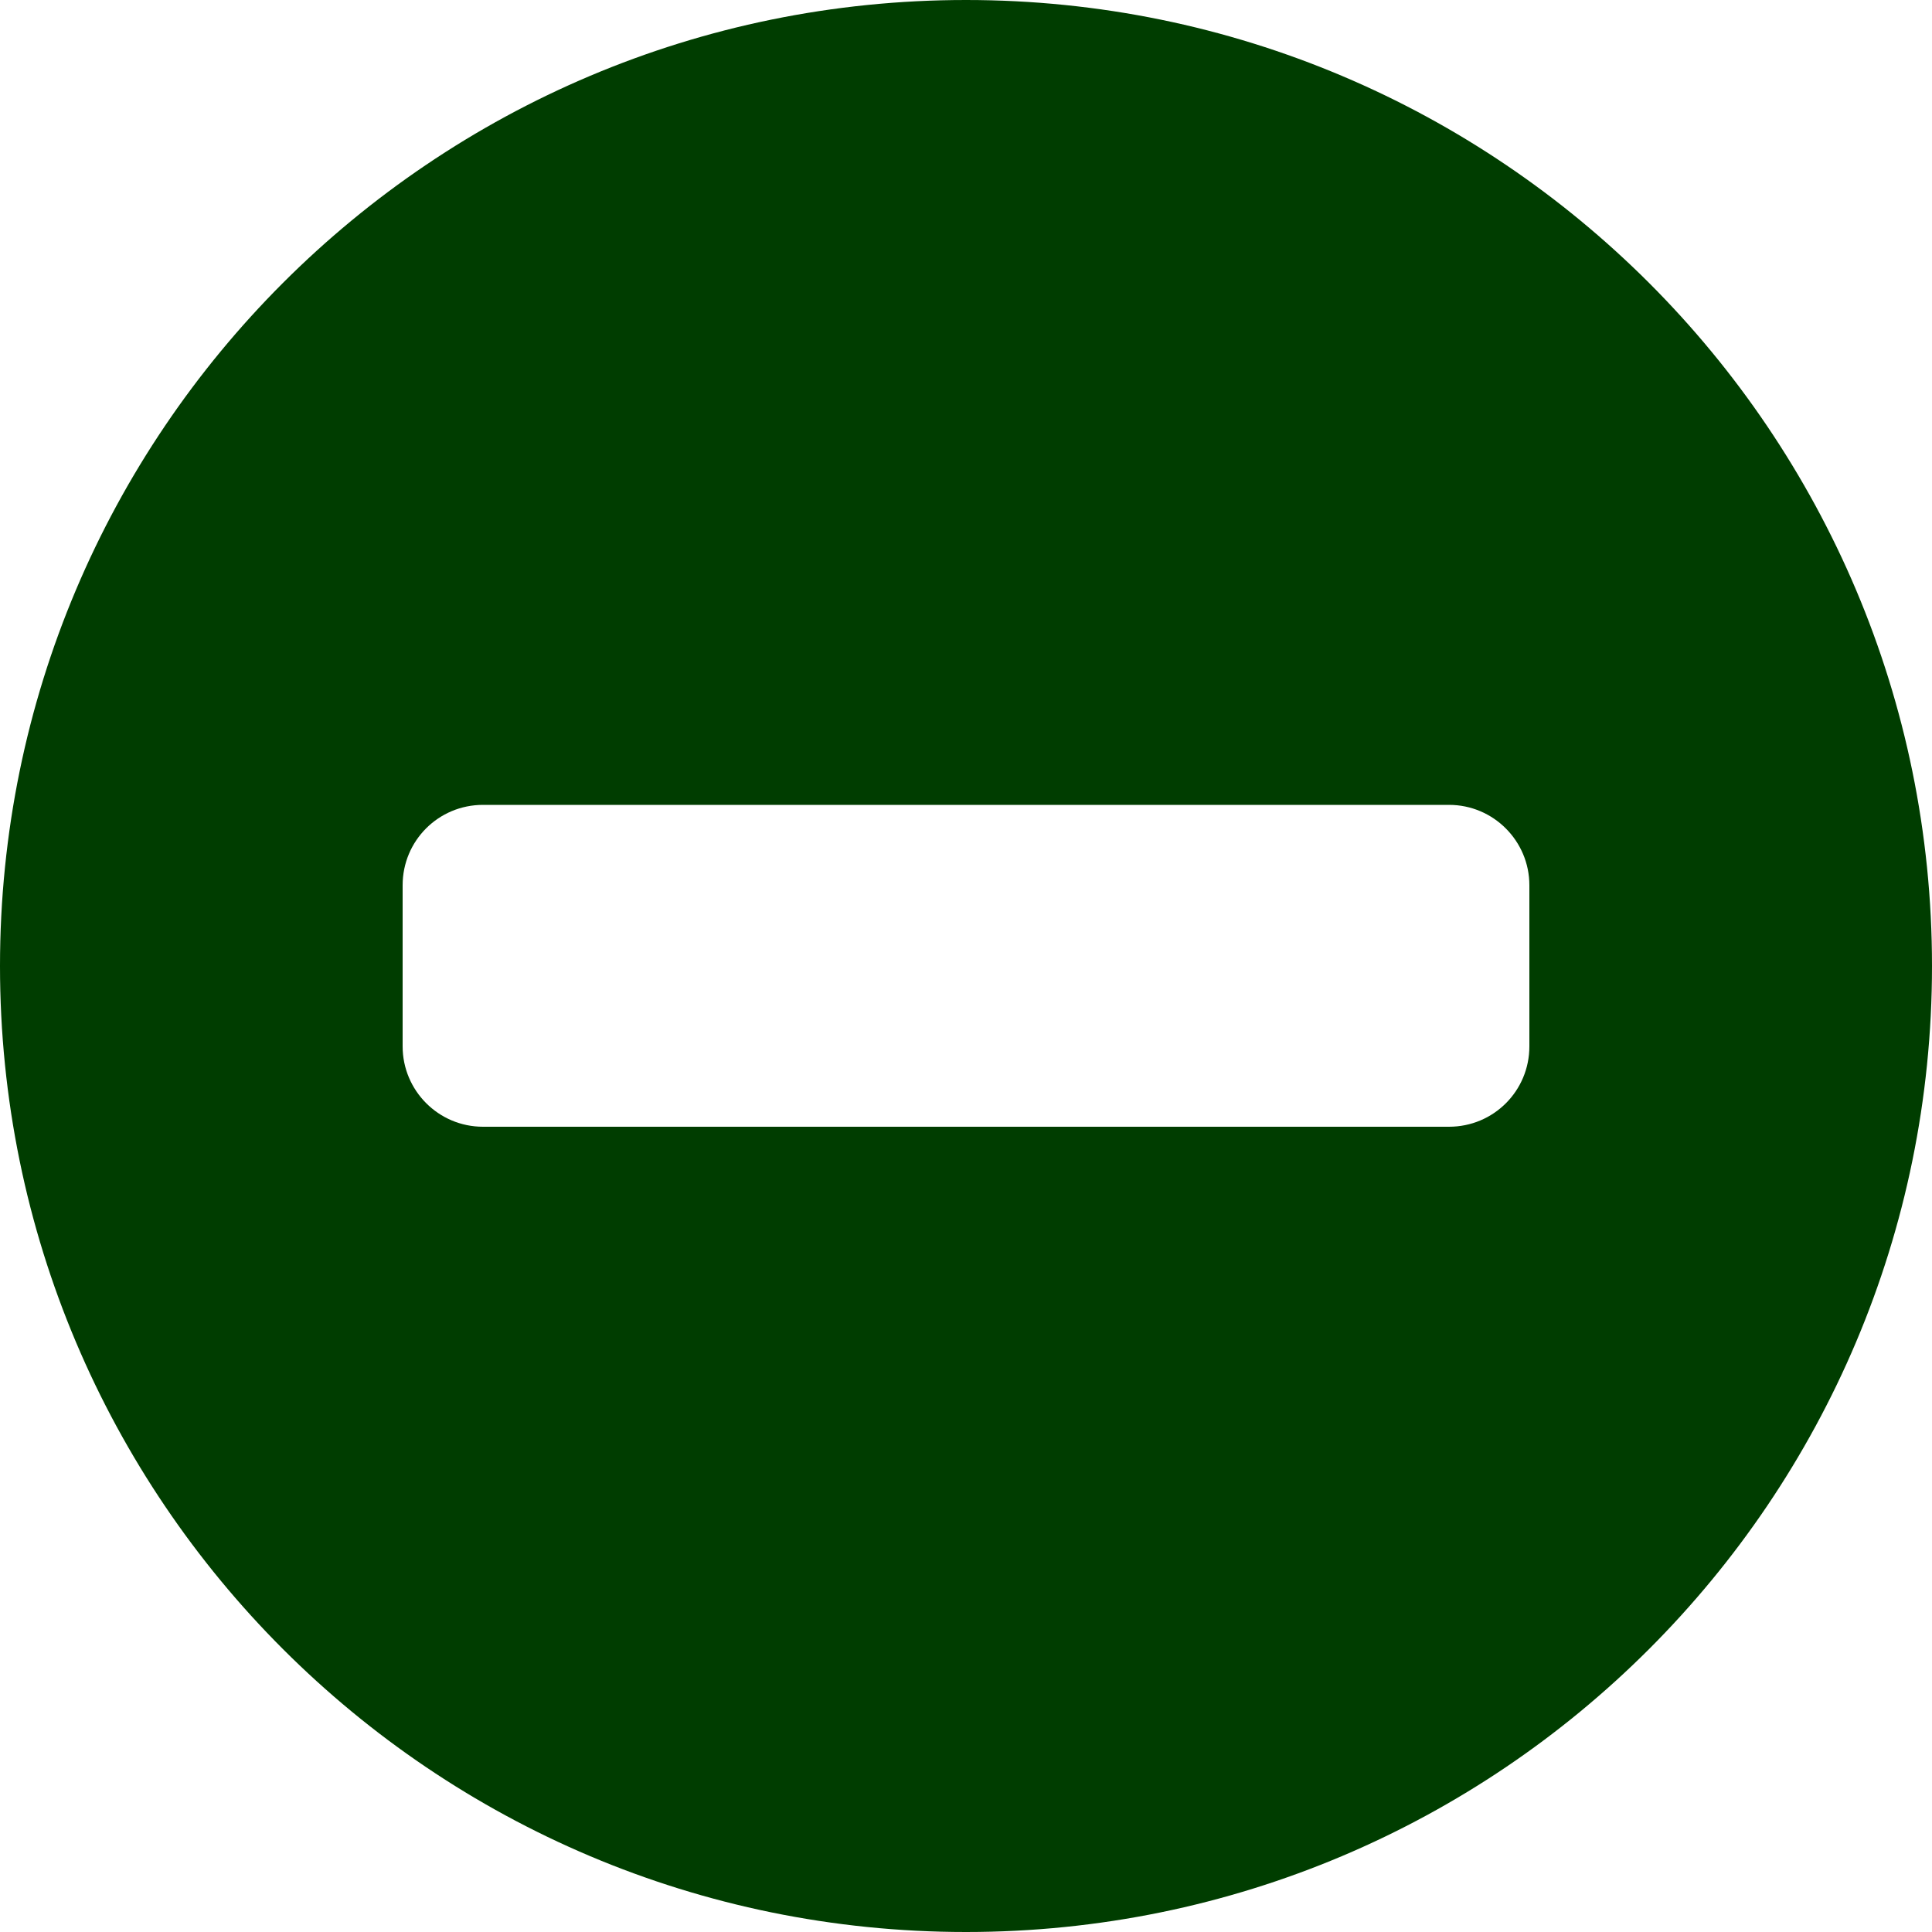
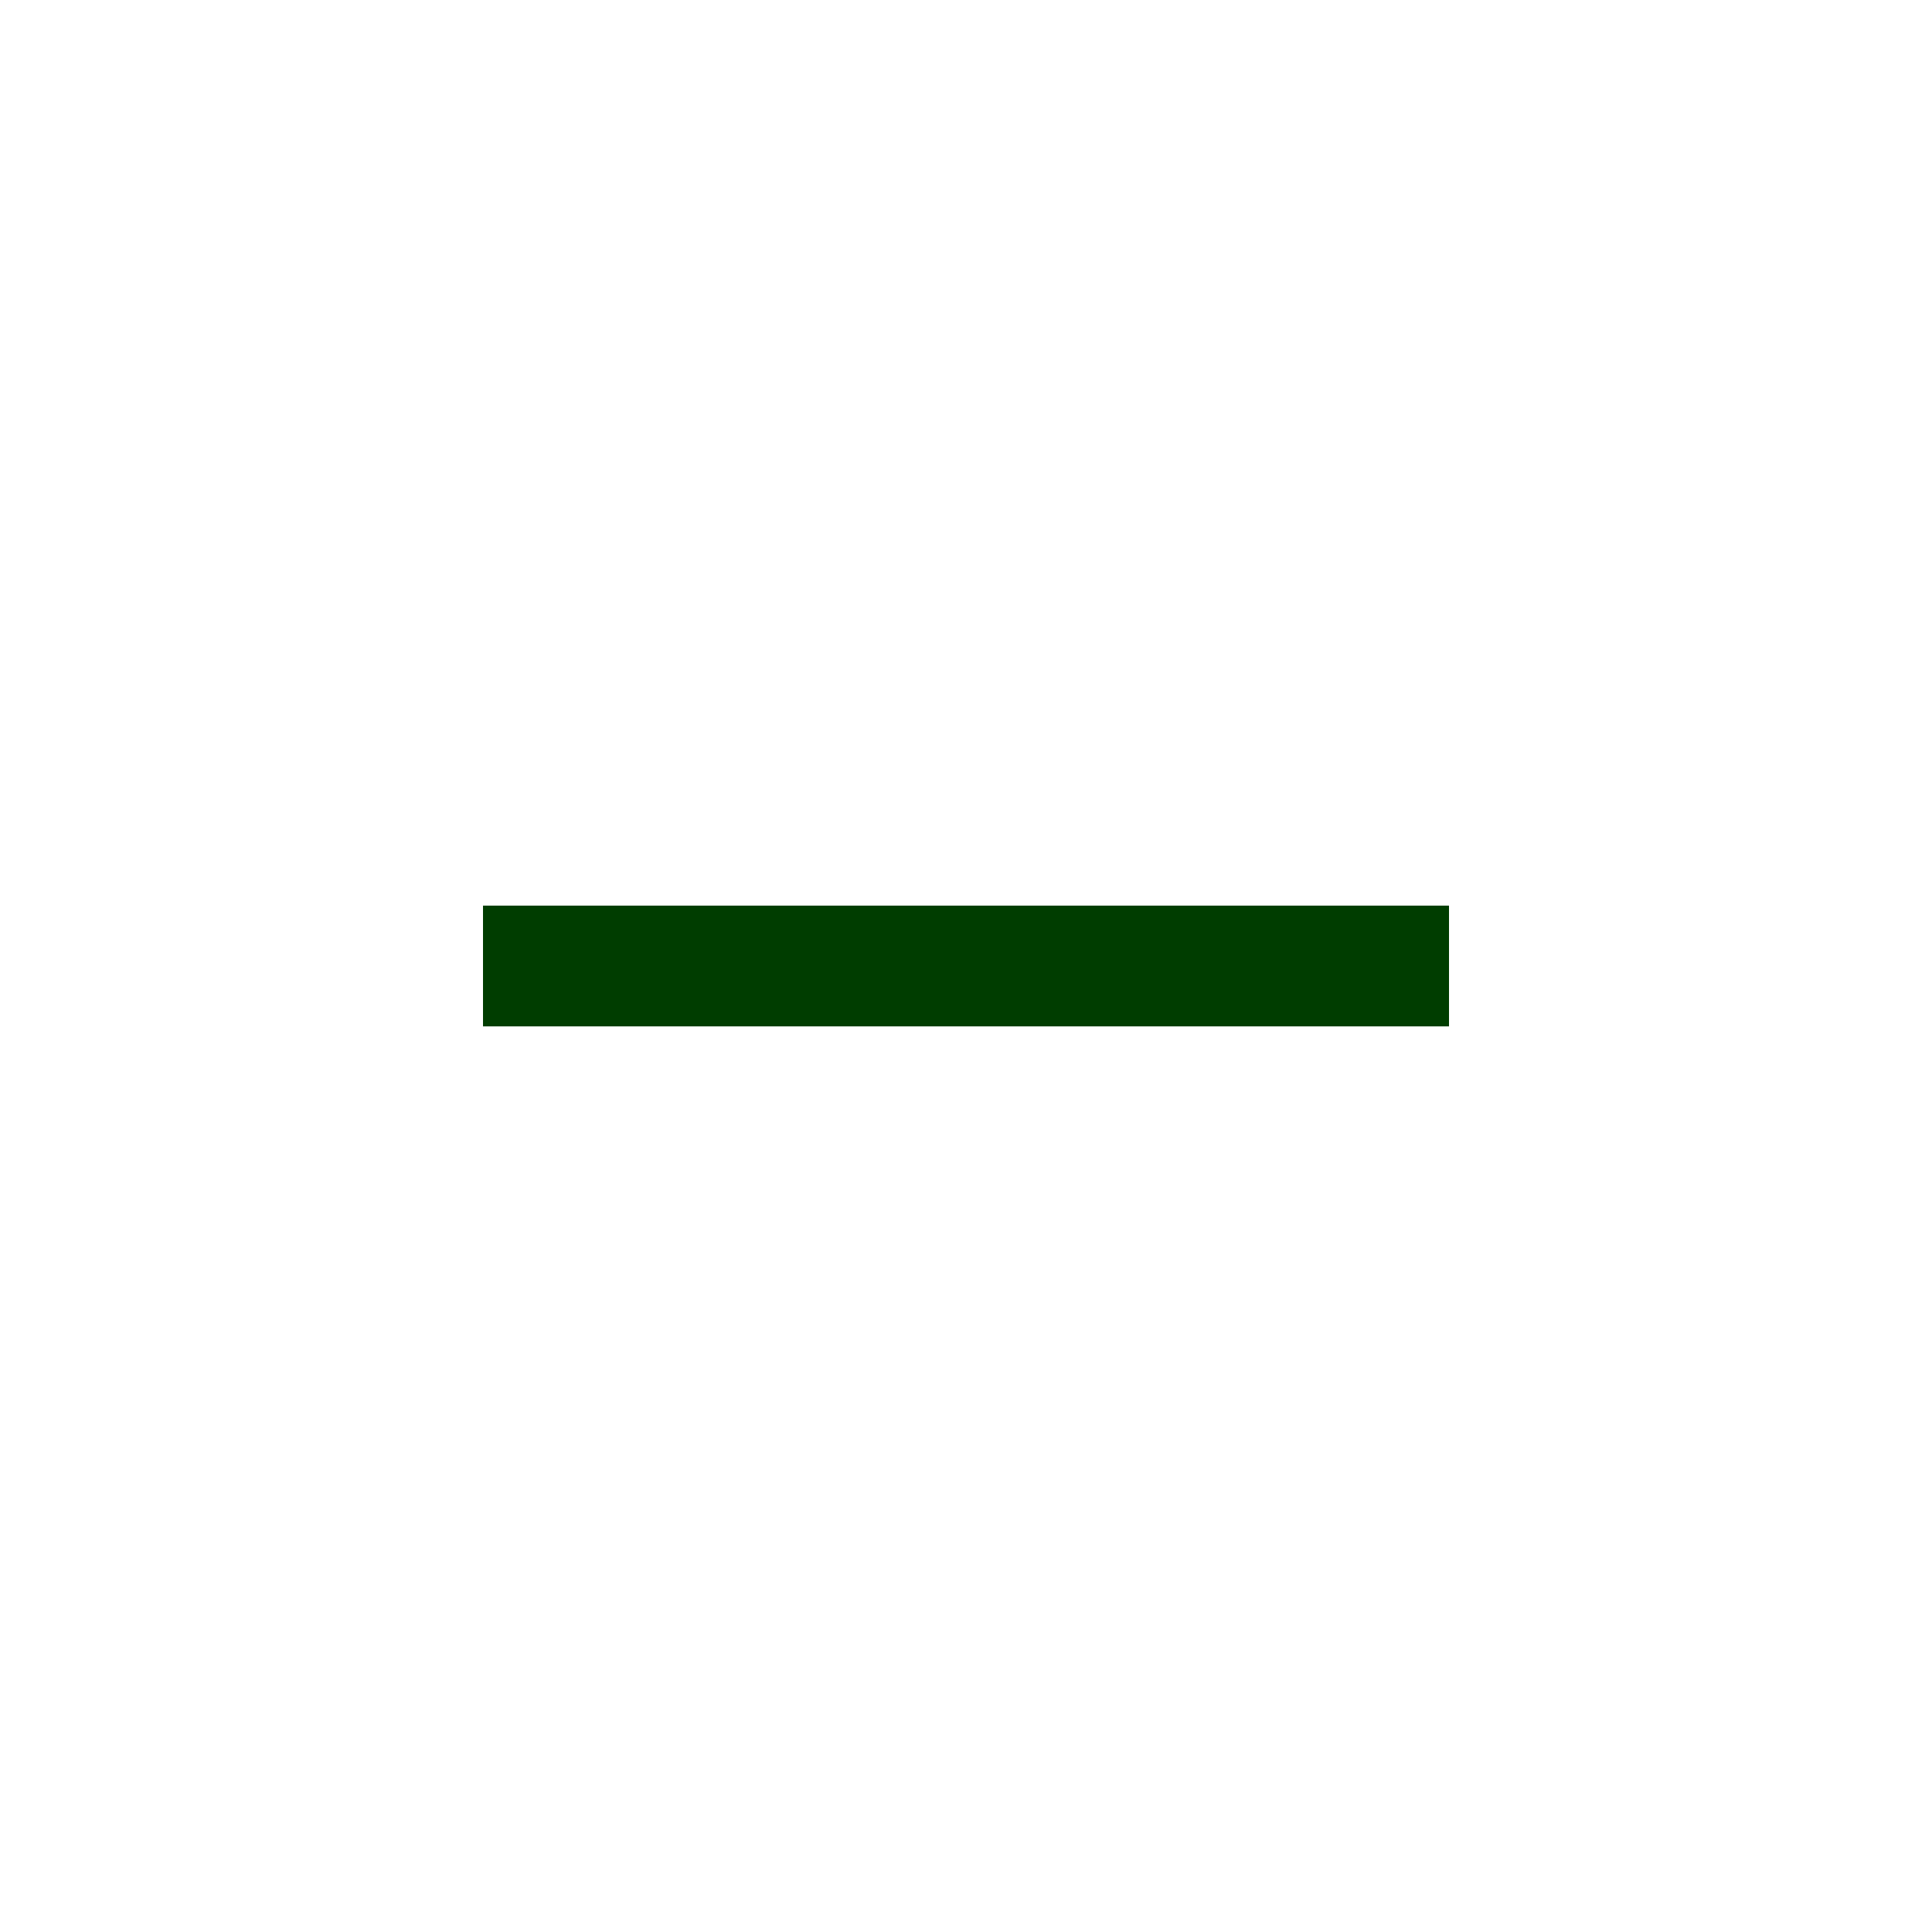
- <svg xmlns="http://www.w3.org/2000/svg" width="20" height="20" viewBox="0 0 20 20" fill="none">
-   <path d="M10 0C4.477 0 0 4.477 0 10C0 15.523 4.477 20 10 20C15.523 20 20 15.523 20 10C20 4.477 15.523 0 10 0ZM15.832 10.832C15.832 11.293 15.461 11.664 15 11.664H5C4.539 11.664 4.168 11.289 4.168 10.832V9.164C4.168 8.703 4.539 8.332 5 8.332H15C15.461 8.332 15.832 8.707 15.832 9.164V10.832Z" fill="#003D00" />
+ <svg xmlns="http://www.w3.org/2000/svg" version="1.1" id="Uploaded to svgrepo.com" viewBox="0 0 32 32" xml:space="preserve" fill="#003D00">
+   <g id="SVGRepo_bgCarrier" stroke-width="0" />
+   <g id="SVGRepo_tracerCarrier" stroke-linecap="round" stroke-linejoin="round" />
+   <g id="SVGRepo_iconCarrier">
+     <style type="text/css"> .linesandangles_een{fill:;} </style>
+     <rect x="8" y="15" class="linesandangles_een" width="16" height="2" />
+   </g>
</svg>
